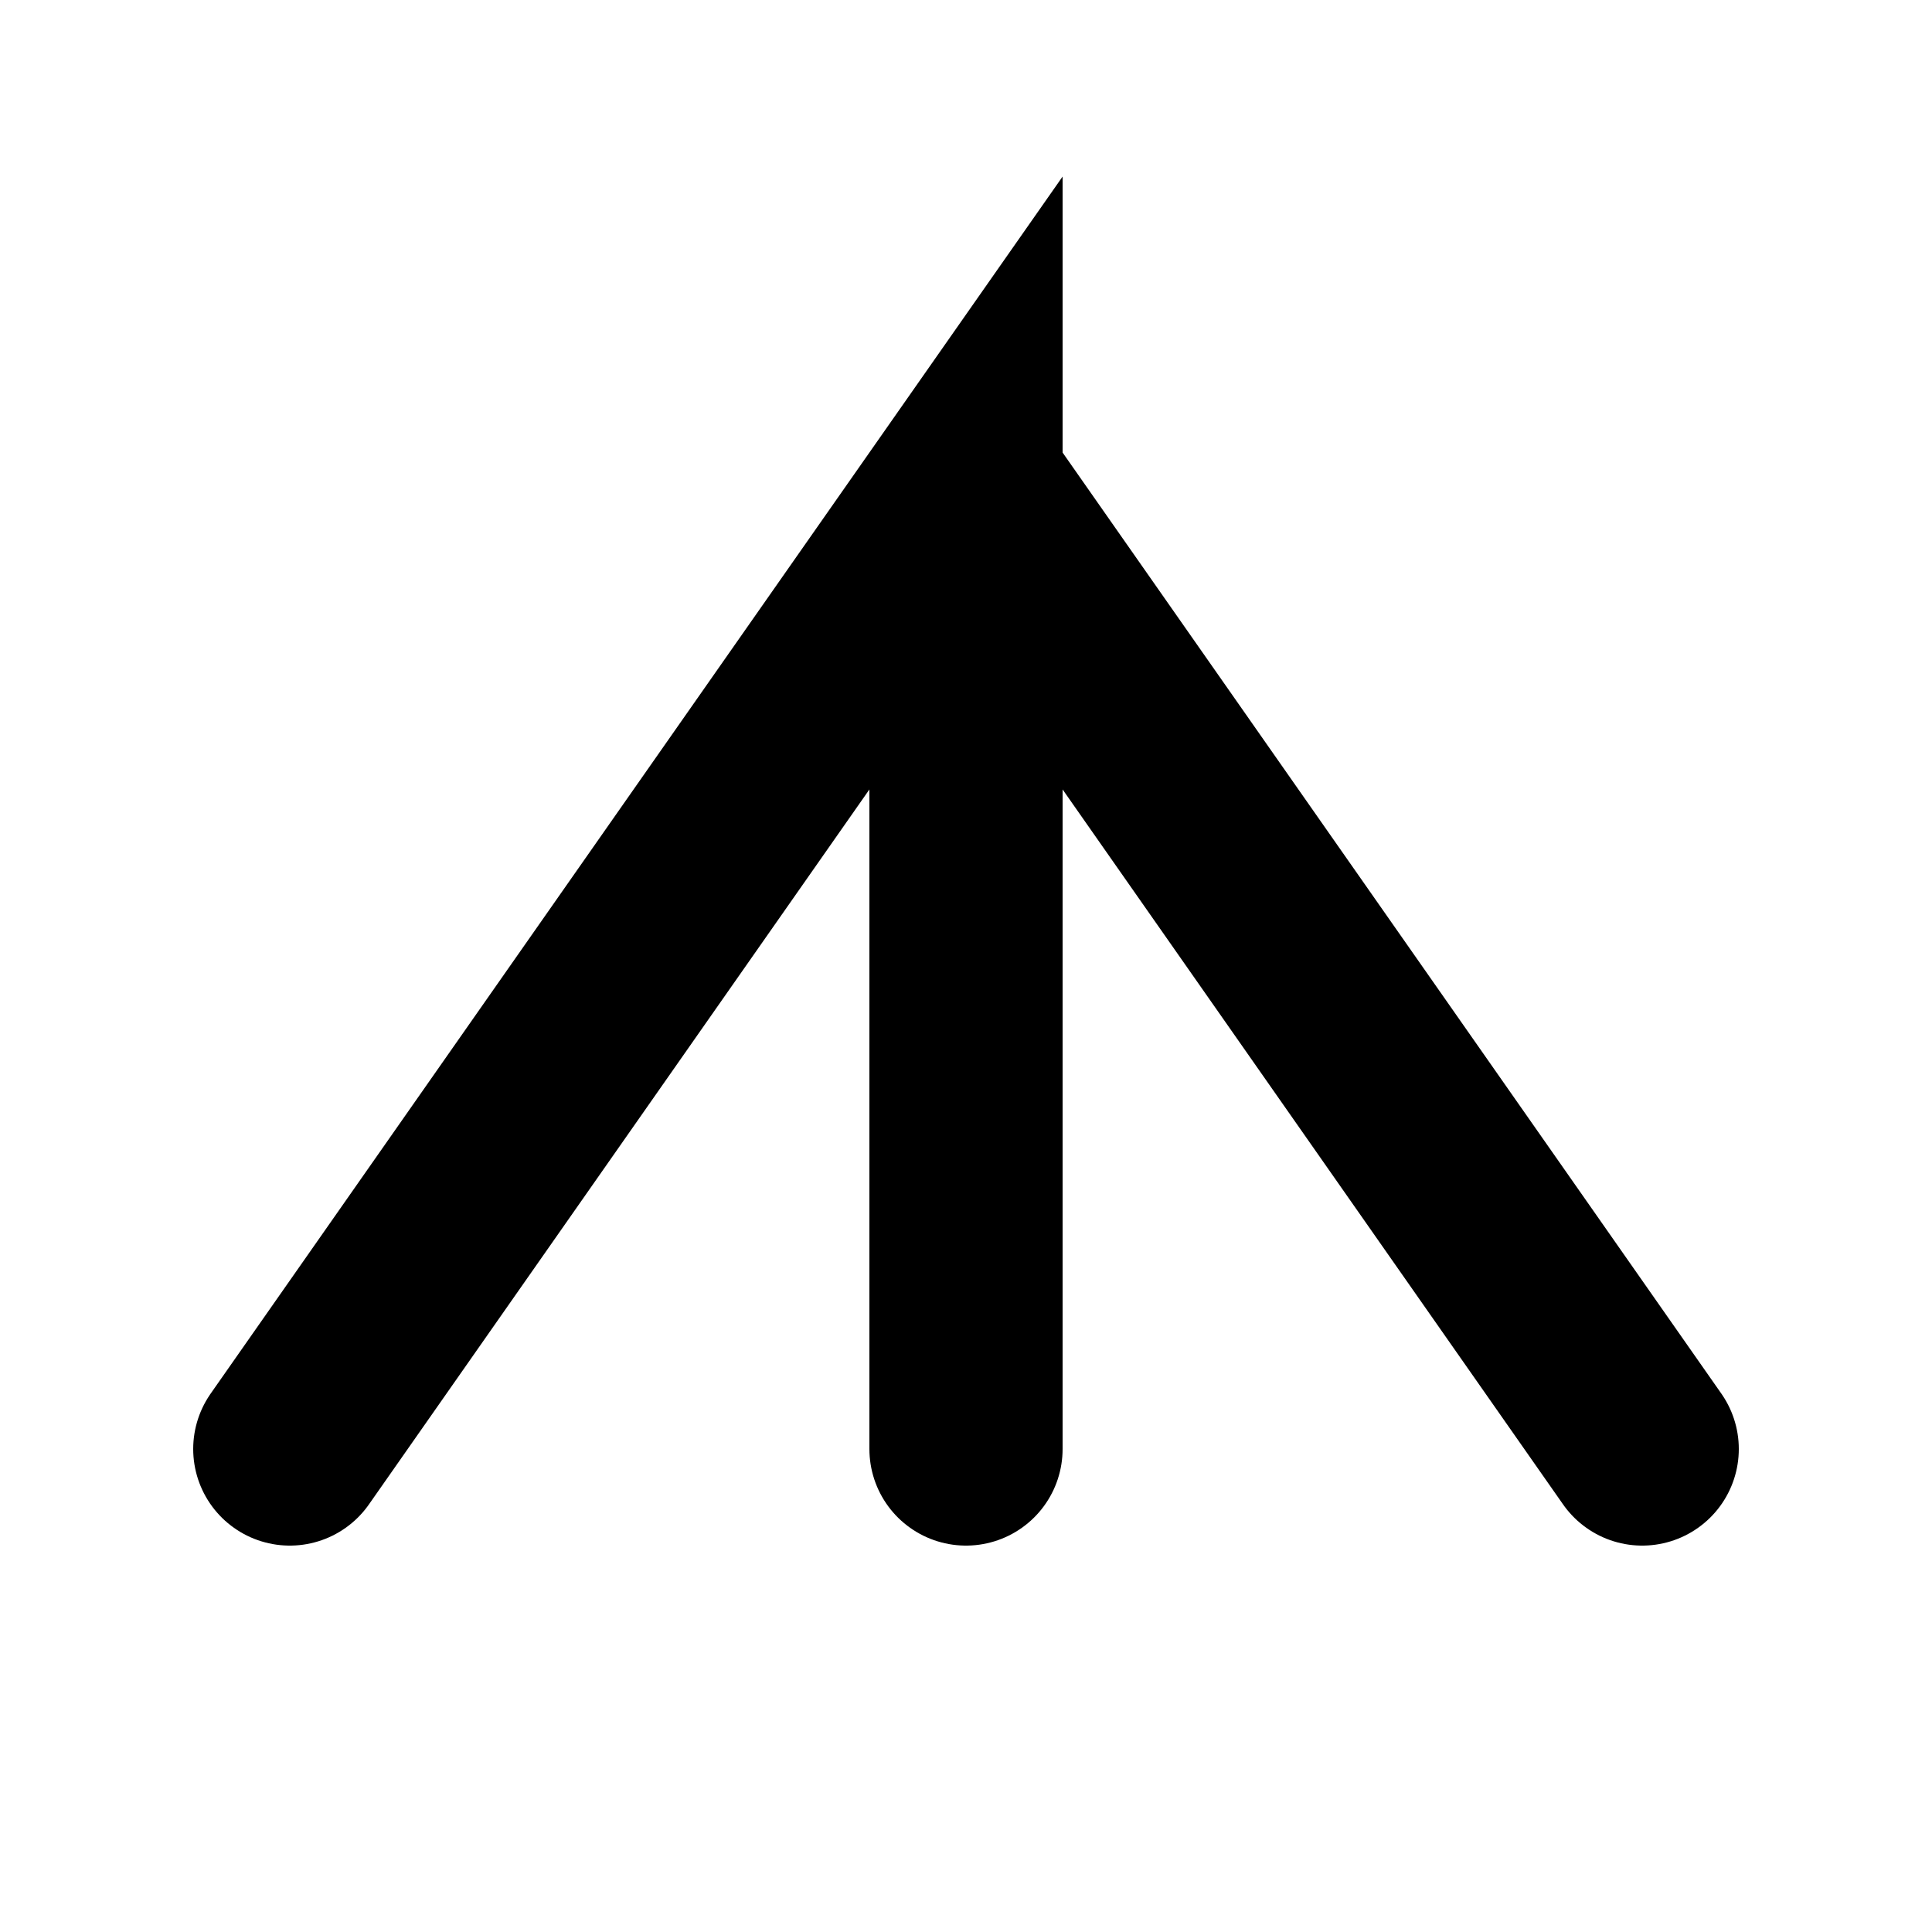
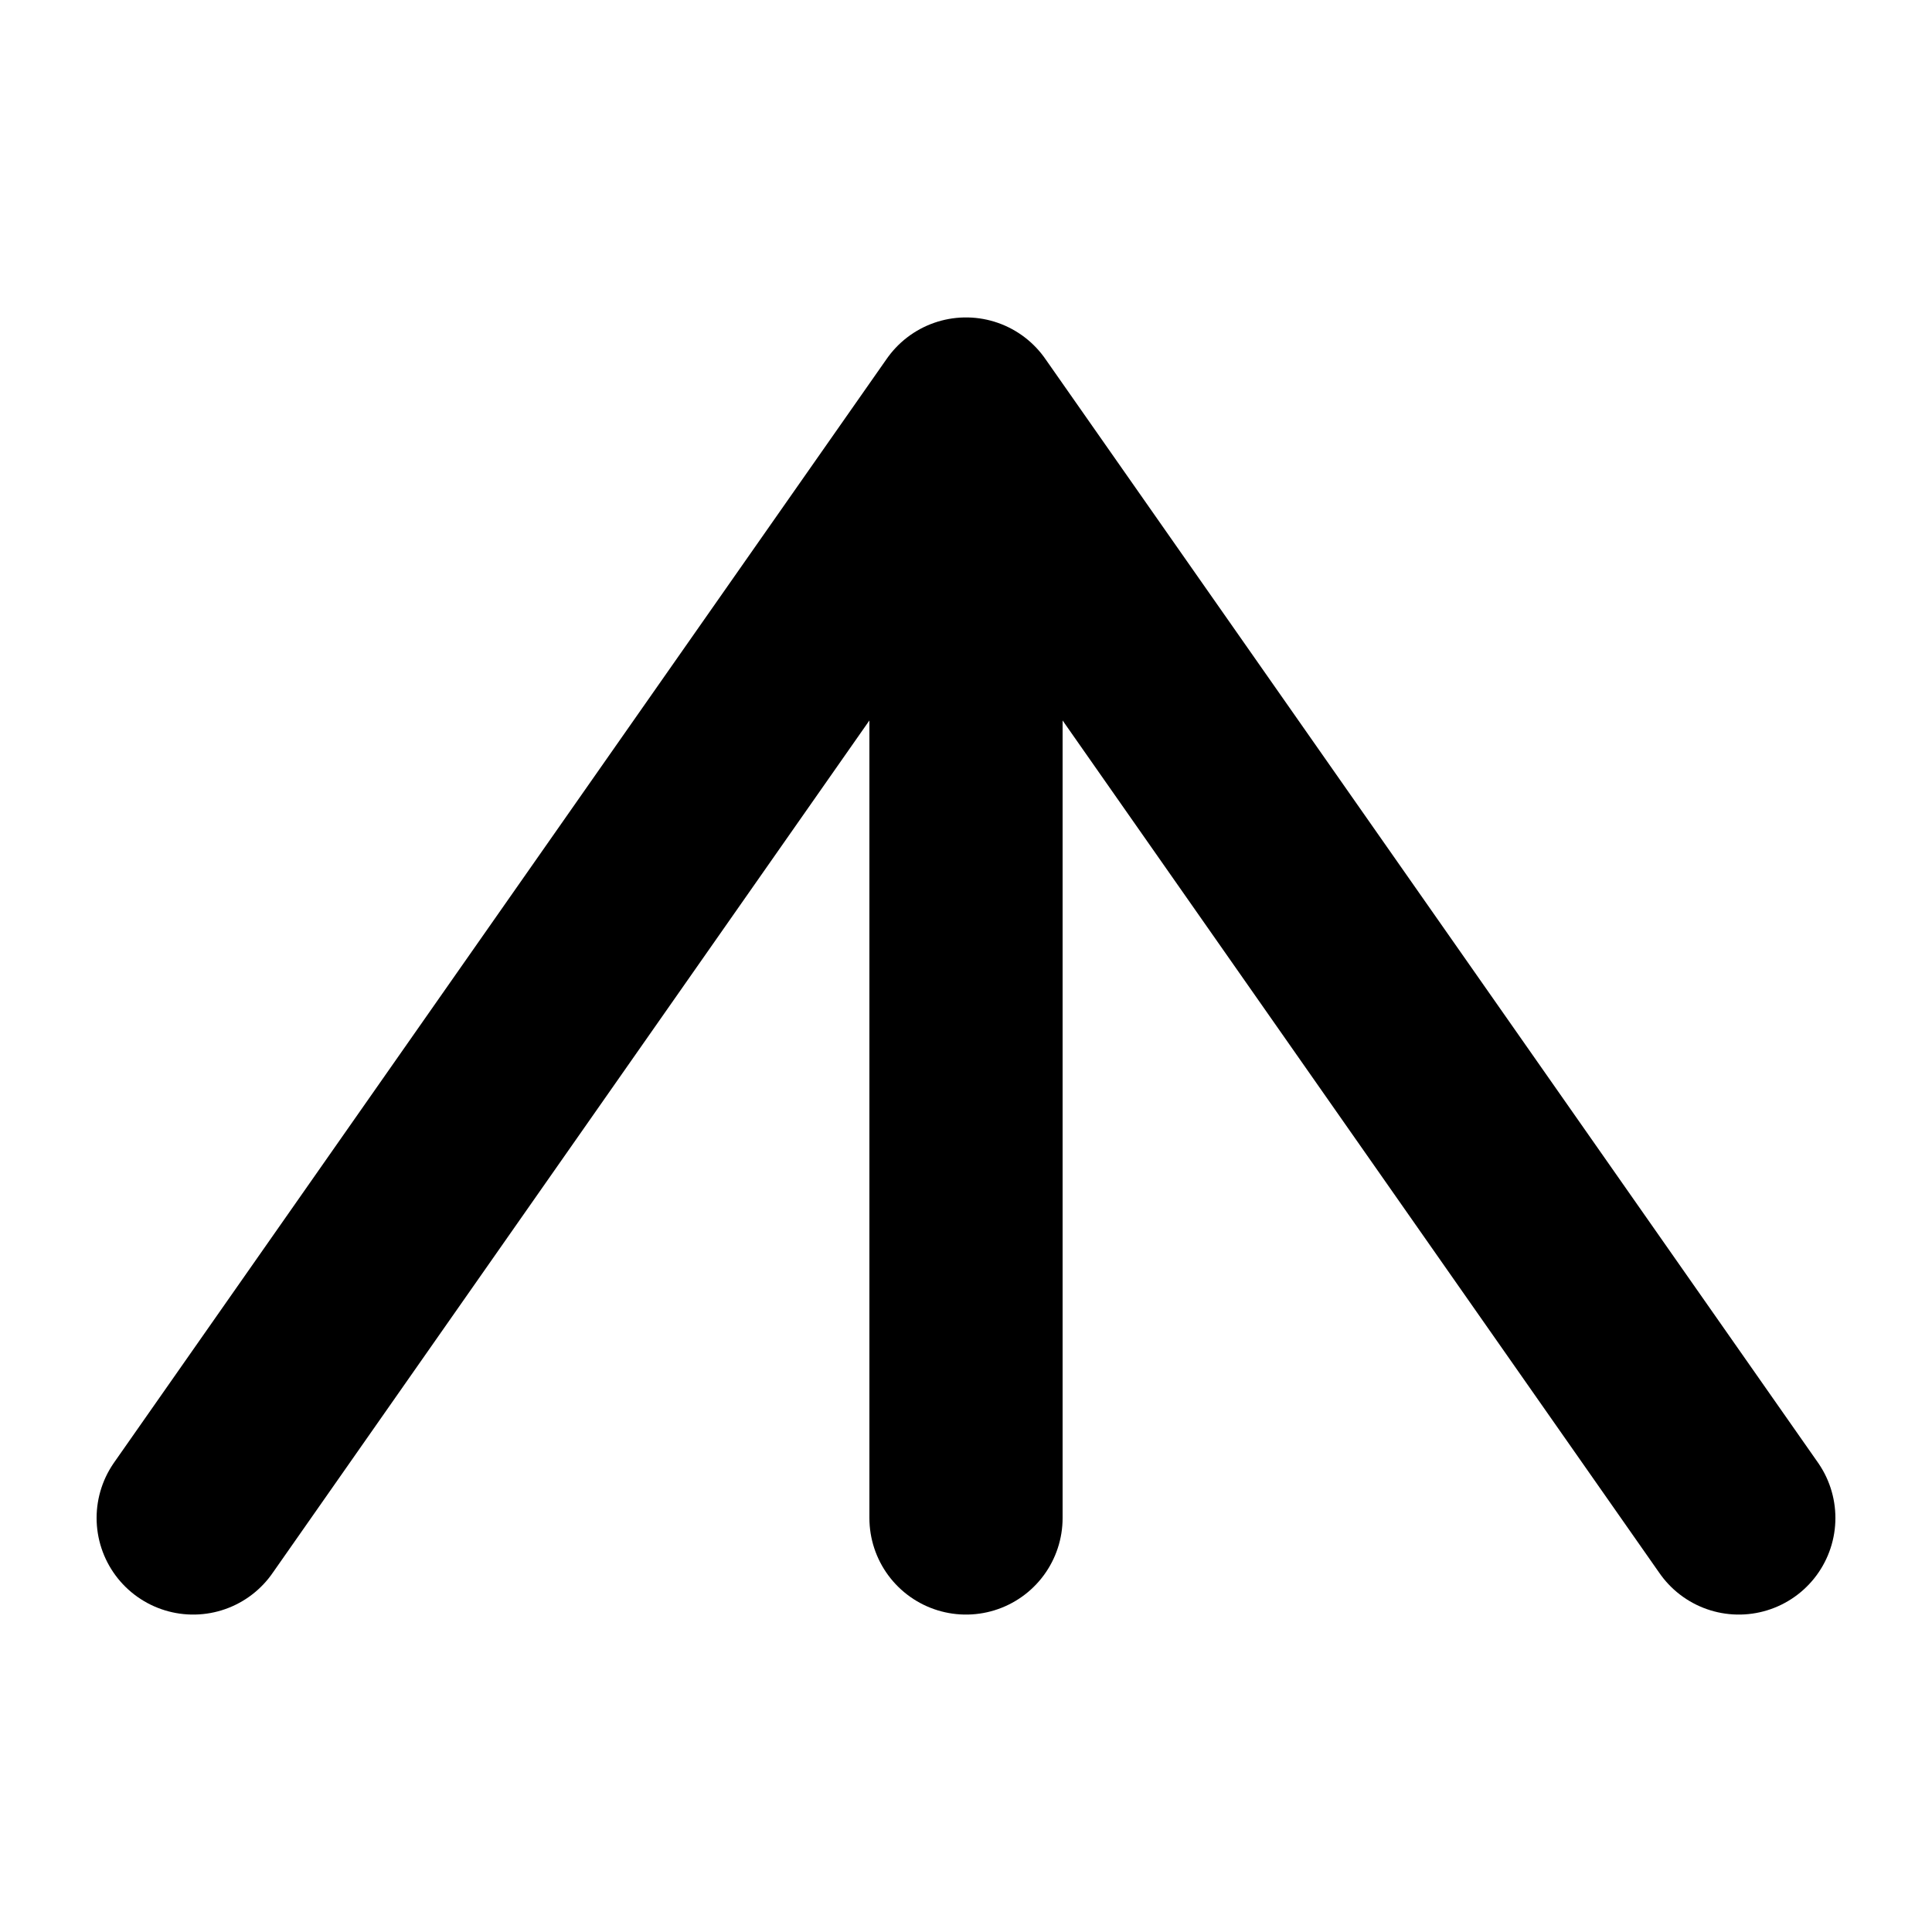
<svg xmlns="http://www.w3.org/2000/svg" version="1.1" id="Layer_1" x="0px" y="0px" viewBox="0 0 100 100" style="enable-background:new 0 0 100 100" xml:space="preserve">
-   <path stroke="#000" fill="none" stroke-width="10" stroke-linecap="round" d="M 15 75 L 50 25 L 50 75 M 50 25 L 85 75" />
+   <path stroke="#000" fill="none" stroke-width="10" stroke-linejoin="round" stroke-linecap="round" d="M 10 78.57 L 50 21.43 L 50 78.57 M 50 21.43 L 90 78.57" />
</svg>
